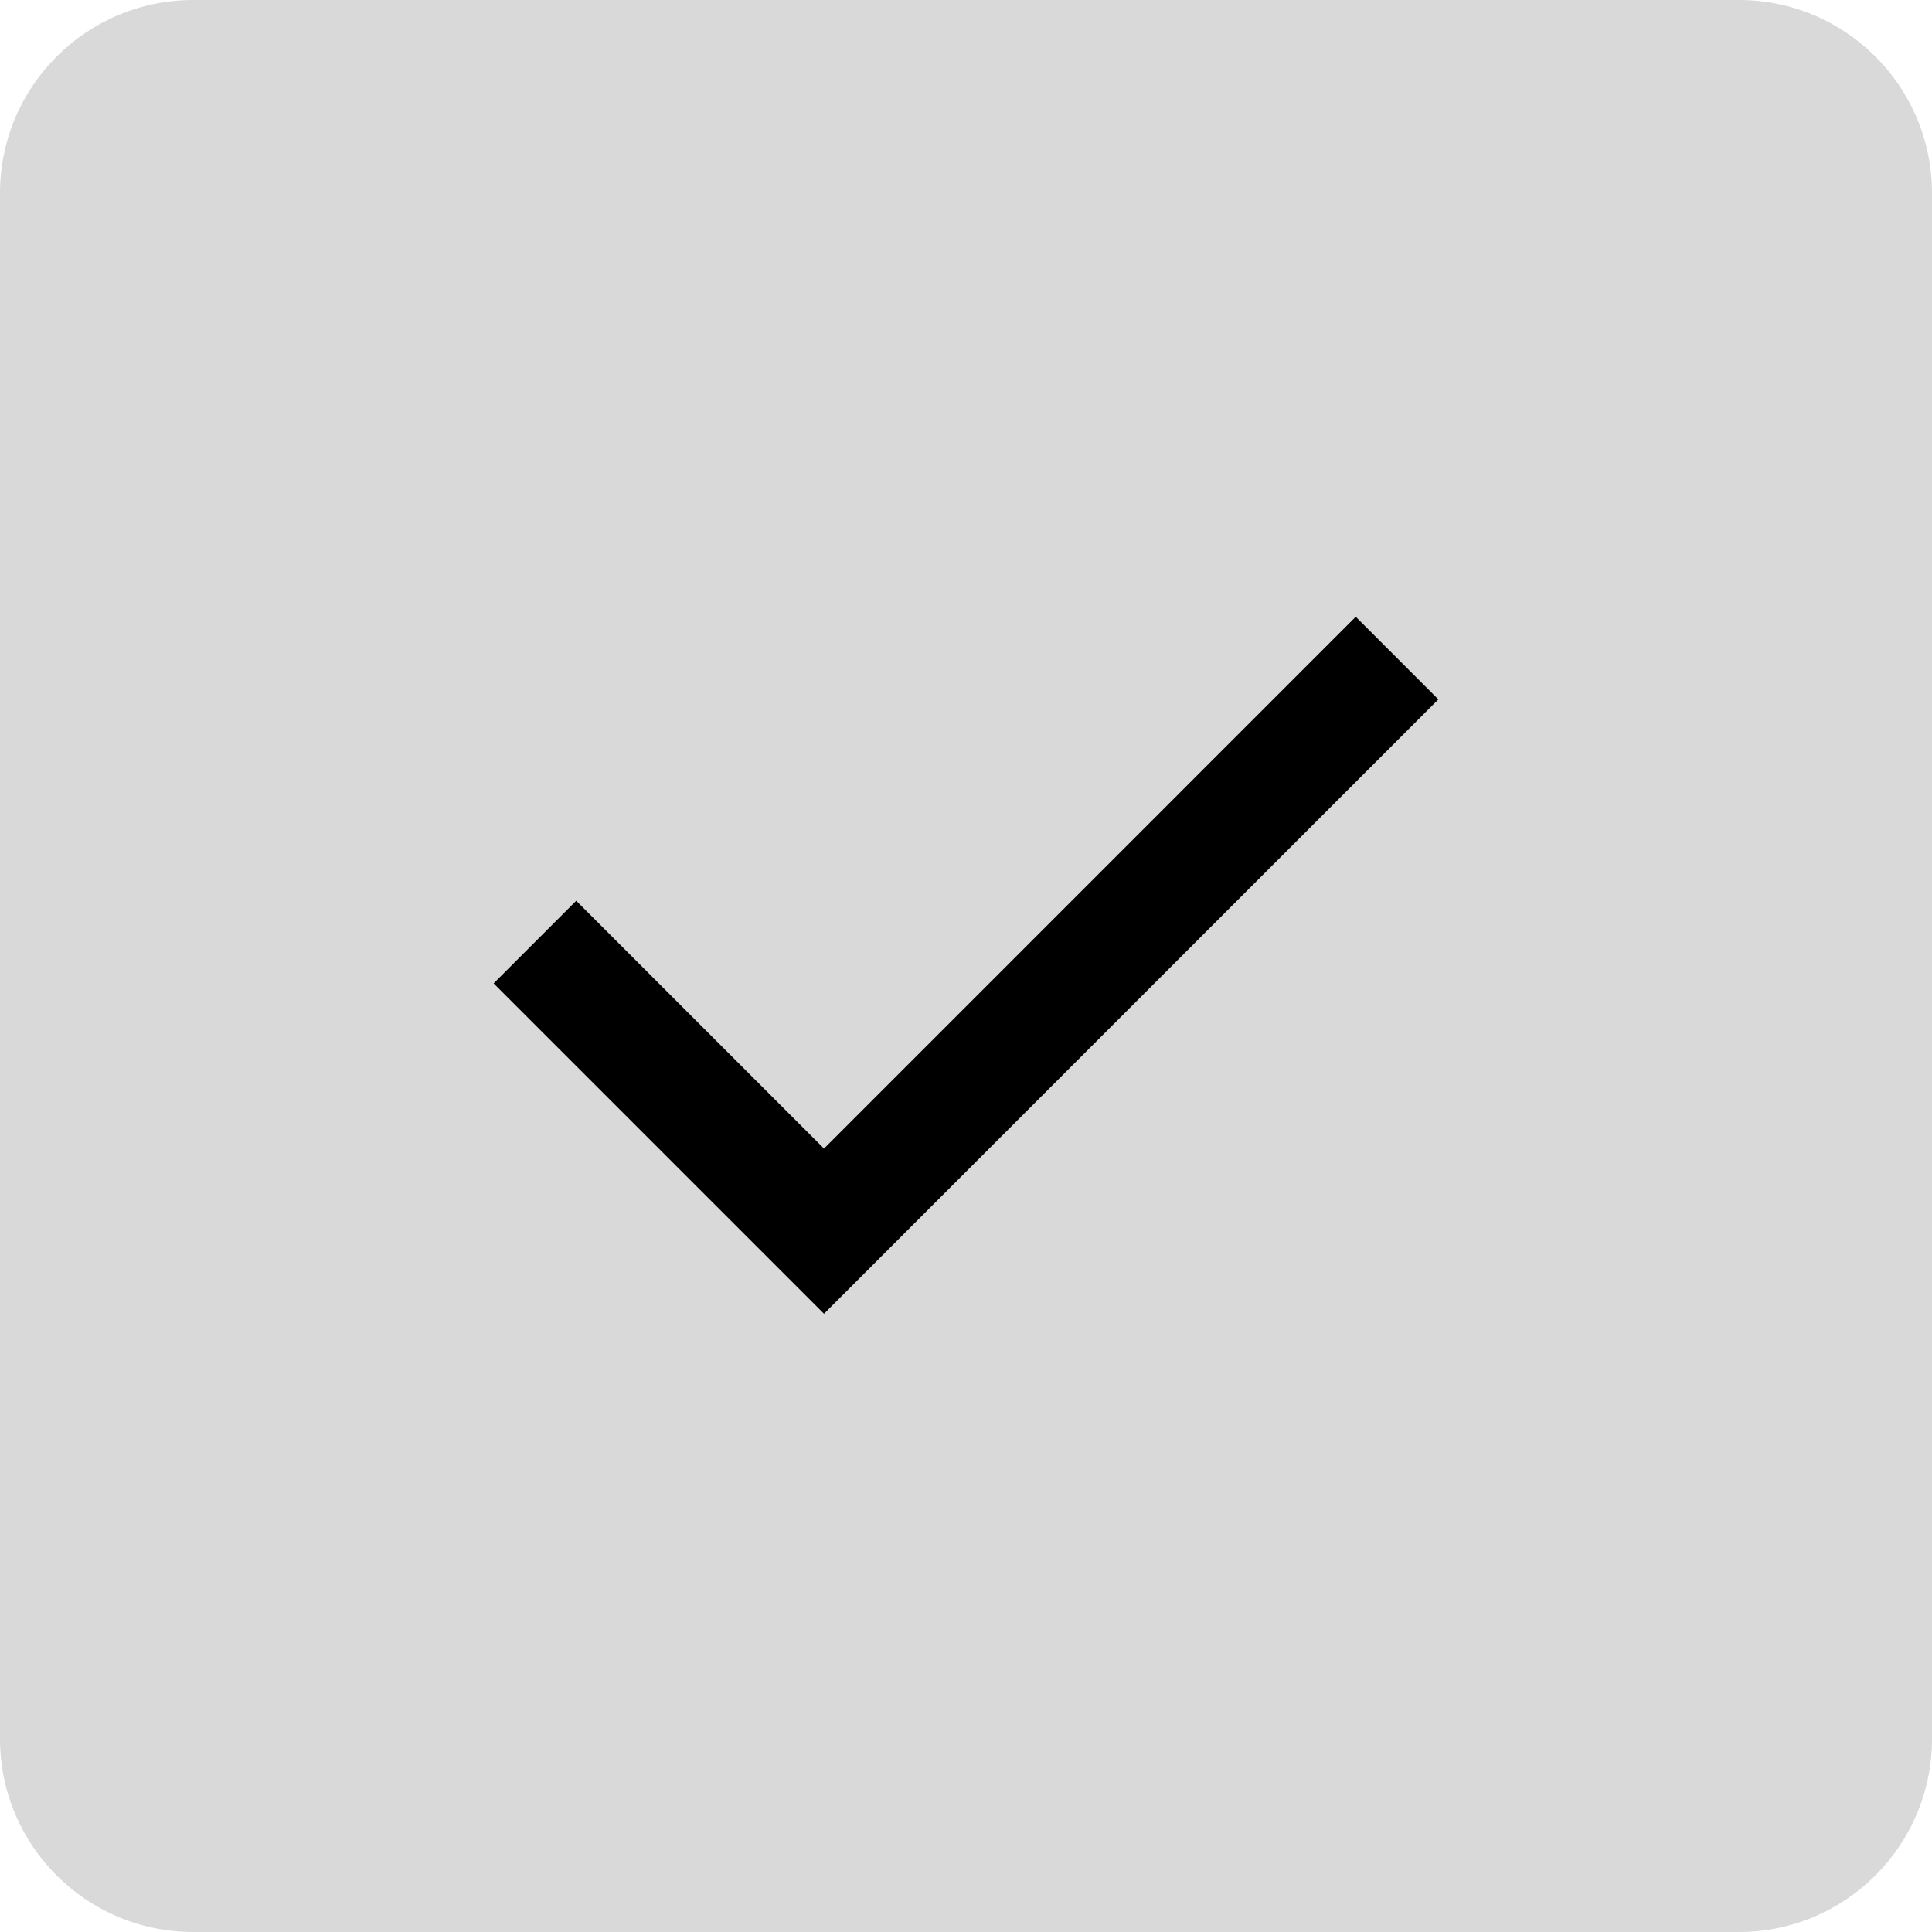
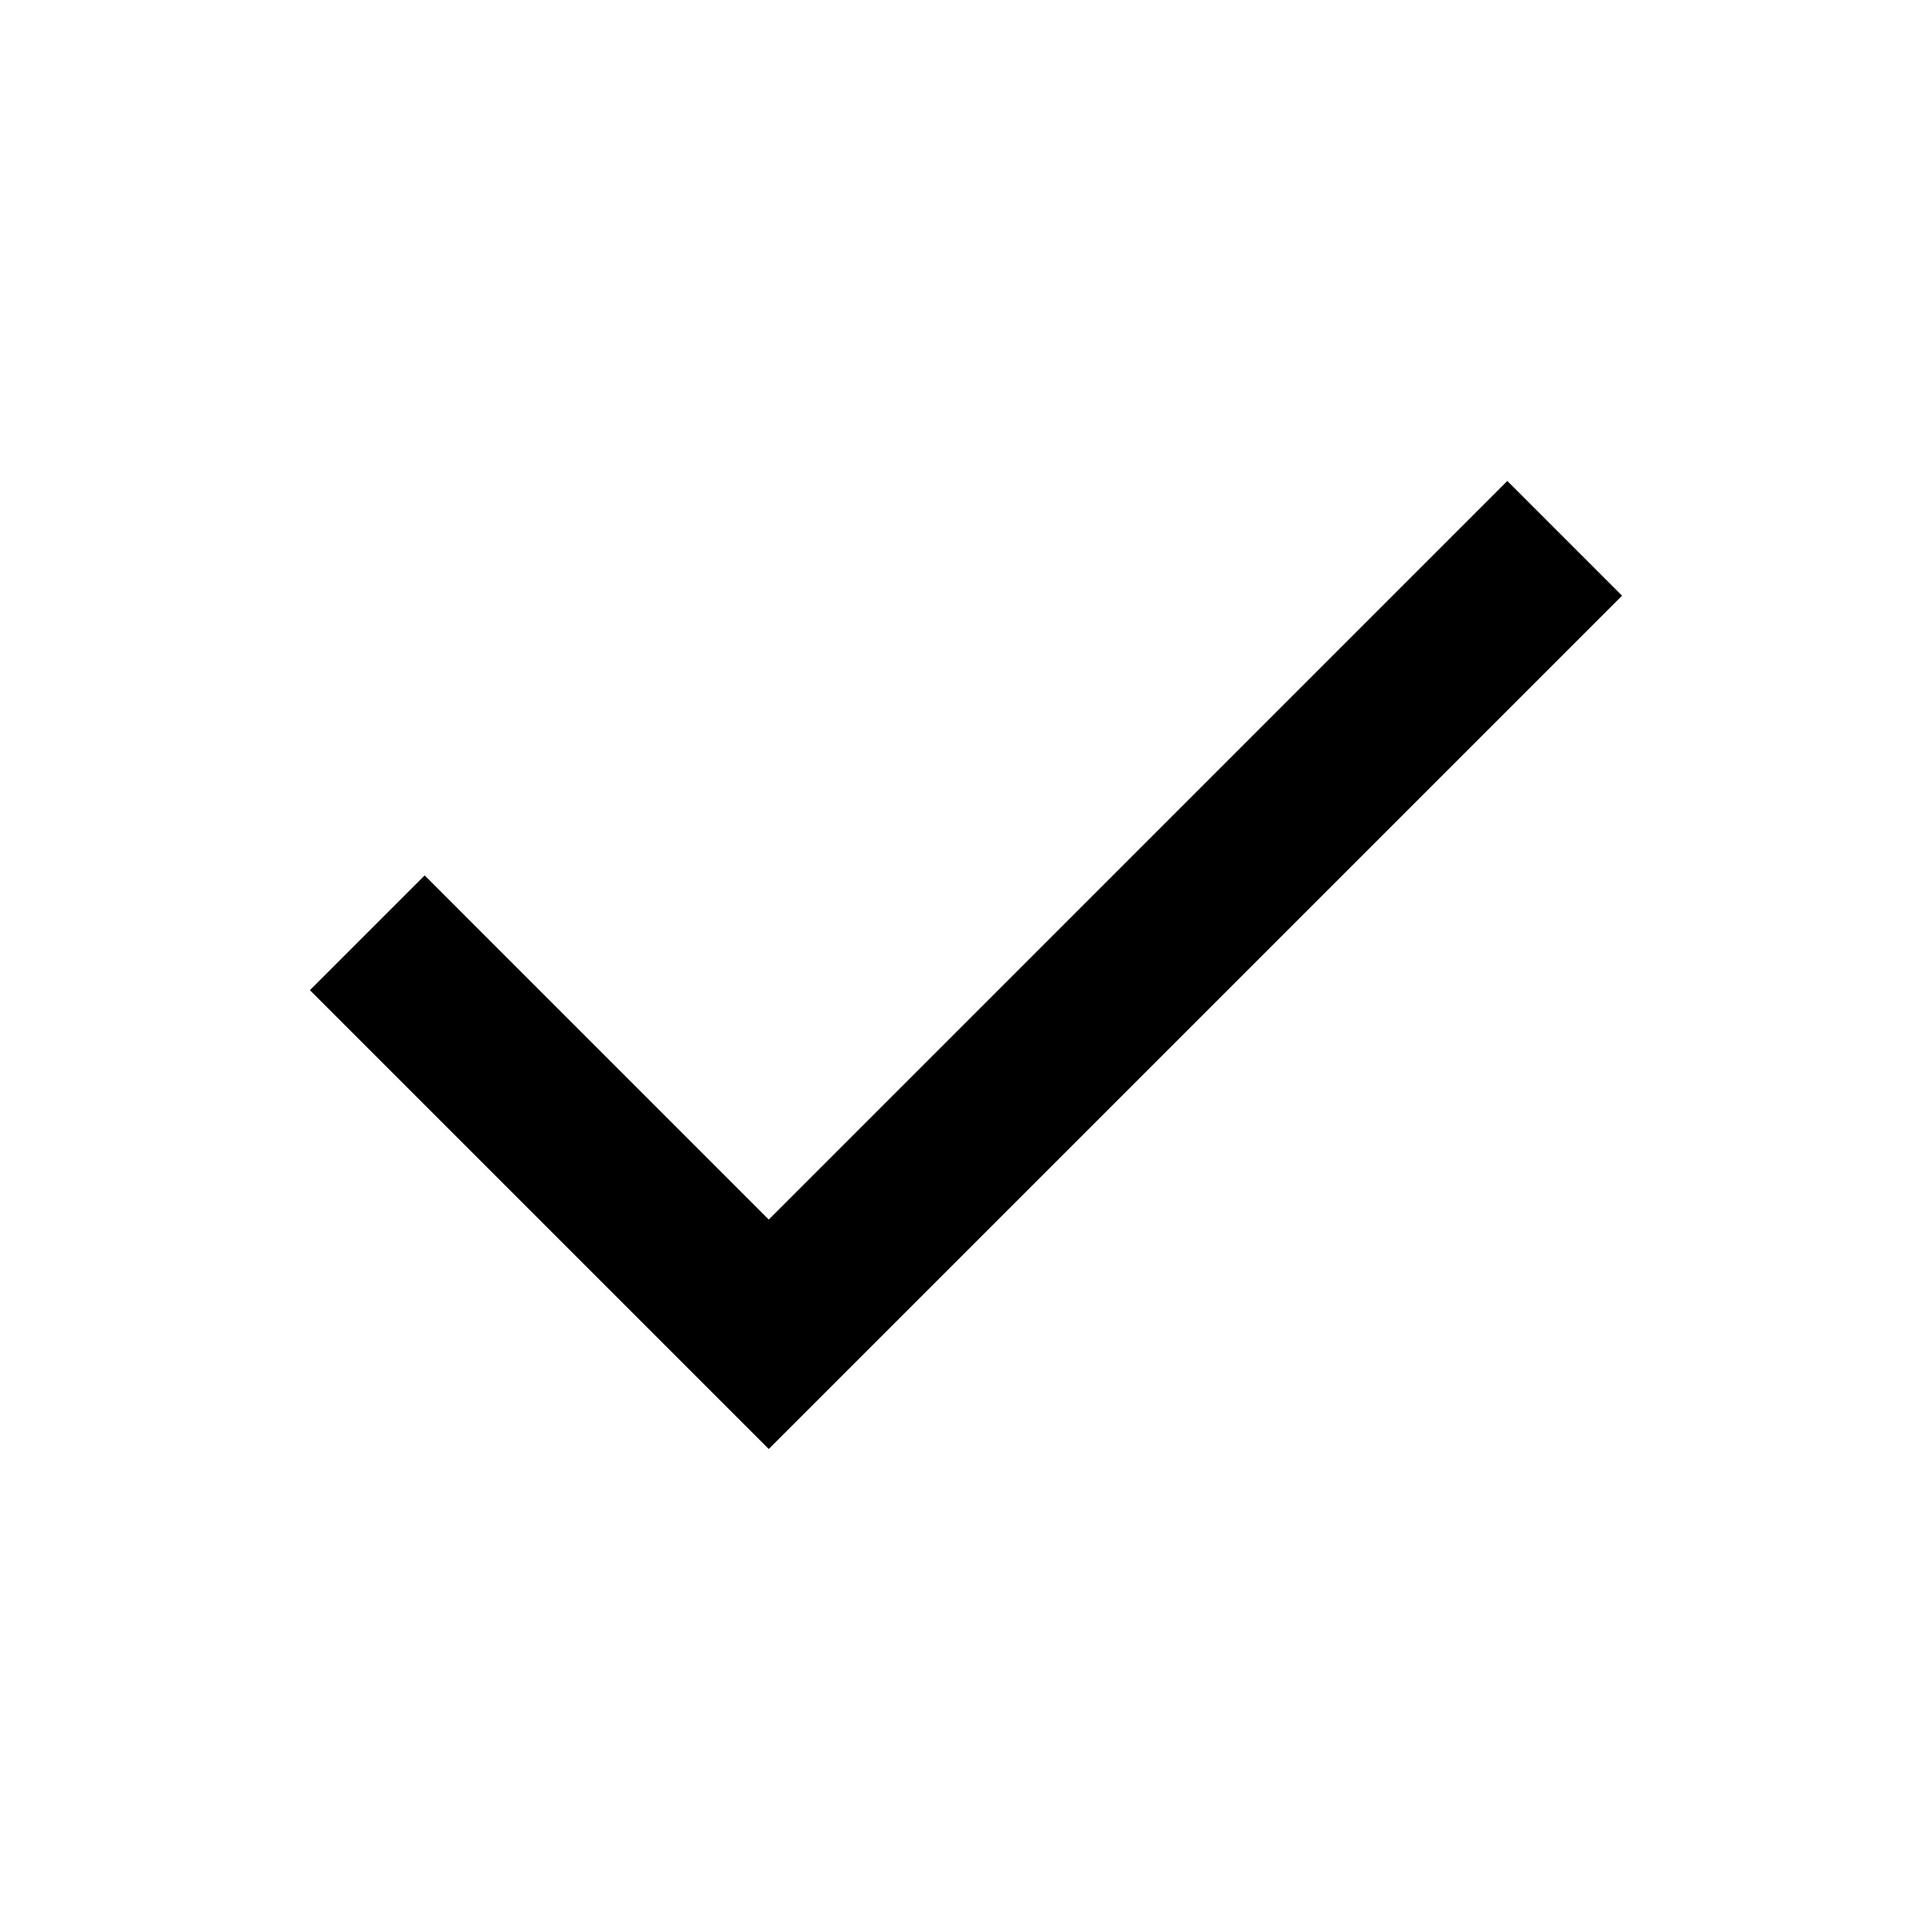
- <svg xmlns="http://www.w3.org/2000/svg" width="50" height="50" viewBox="0 0 50 50" fill="none">
-   <rect width="50" height="50" rx="5" fill="#D9D9D9" />
-   <path d="M21.325 34L12.775 25.45L14.912 23.312L21.325 29.725L35.087 15.962L37.225 18.1L21.325 34Z" fill="black" />
+ <svg xmlns="http://www.w3.org/2000/svg" width="36" height="36" viewBox="0 0 36 36" fill="none">
+   <path d="M14.325 27L5.775 18.45L7.913 16.312L14.325 22.725L28.087 8.962L30.225 11.1L14.325 27Z" fill="black" />
</svg>
